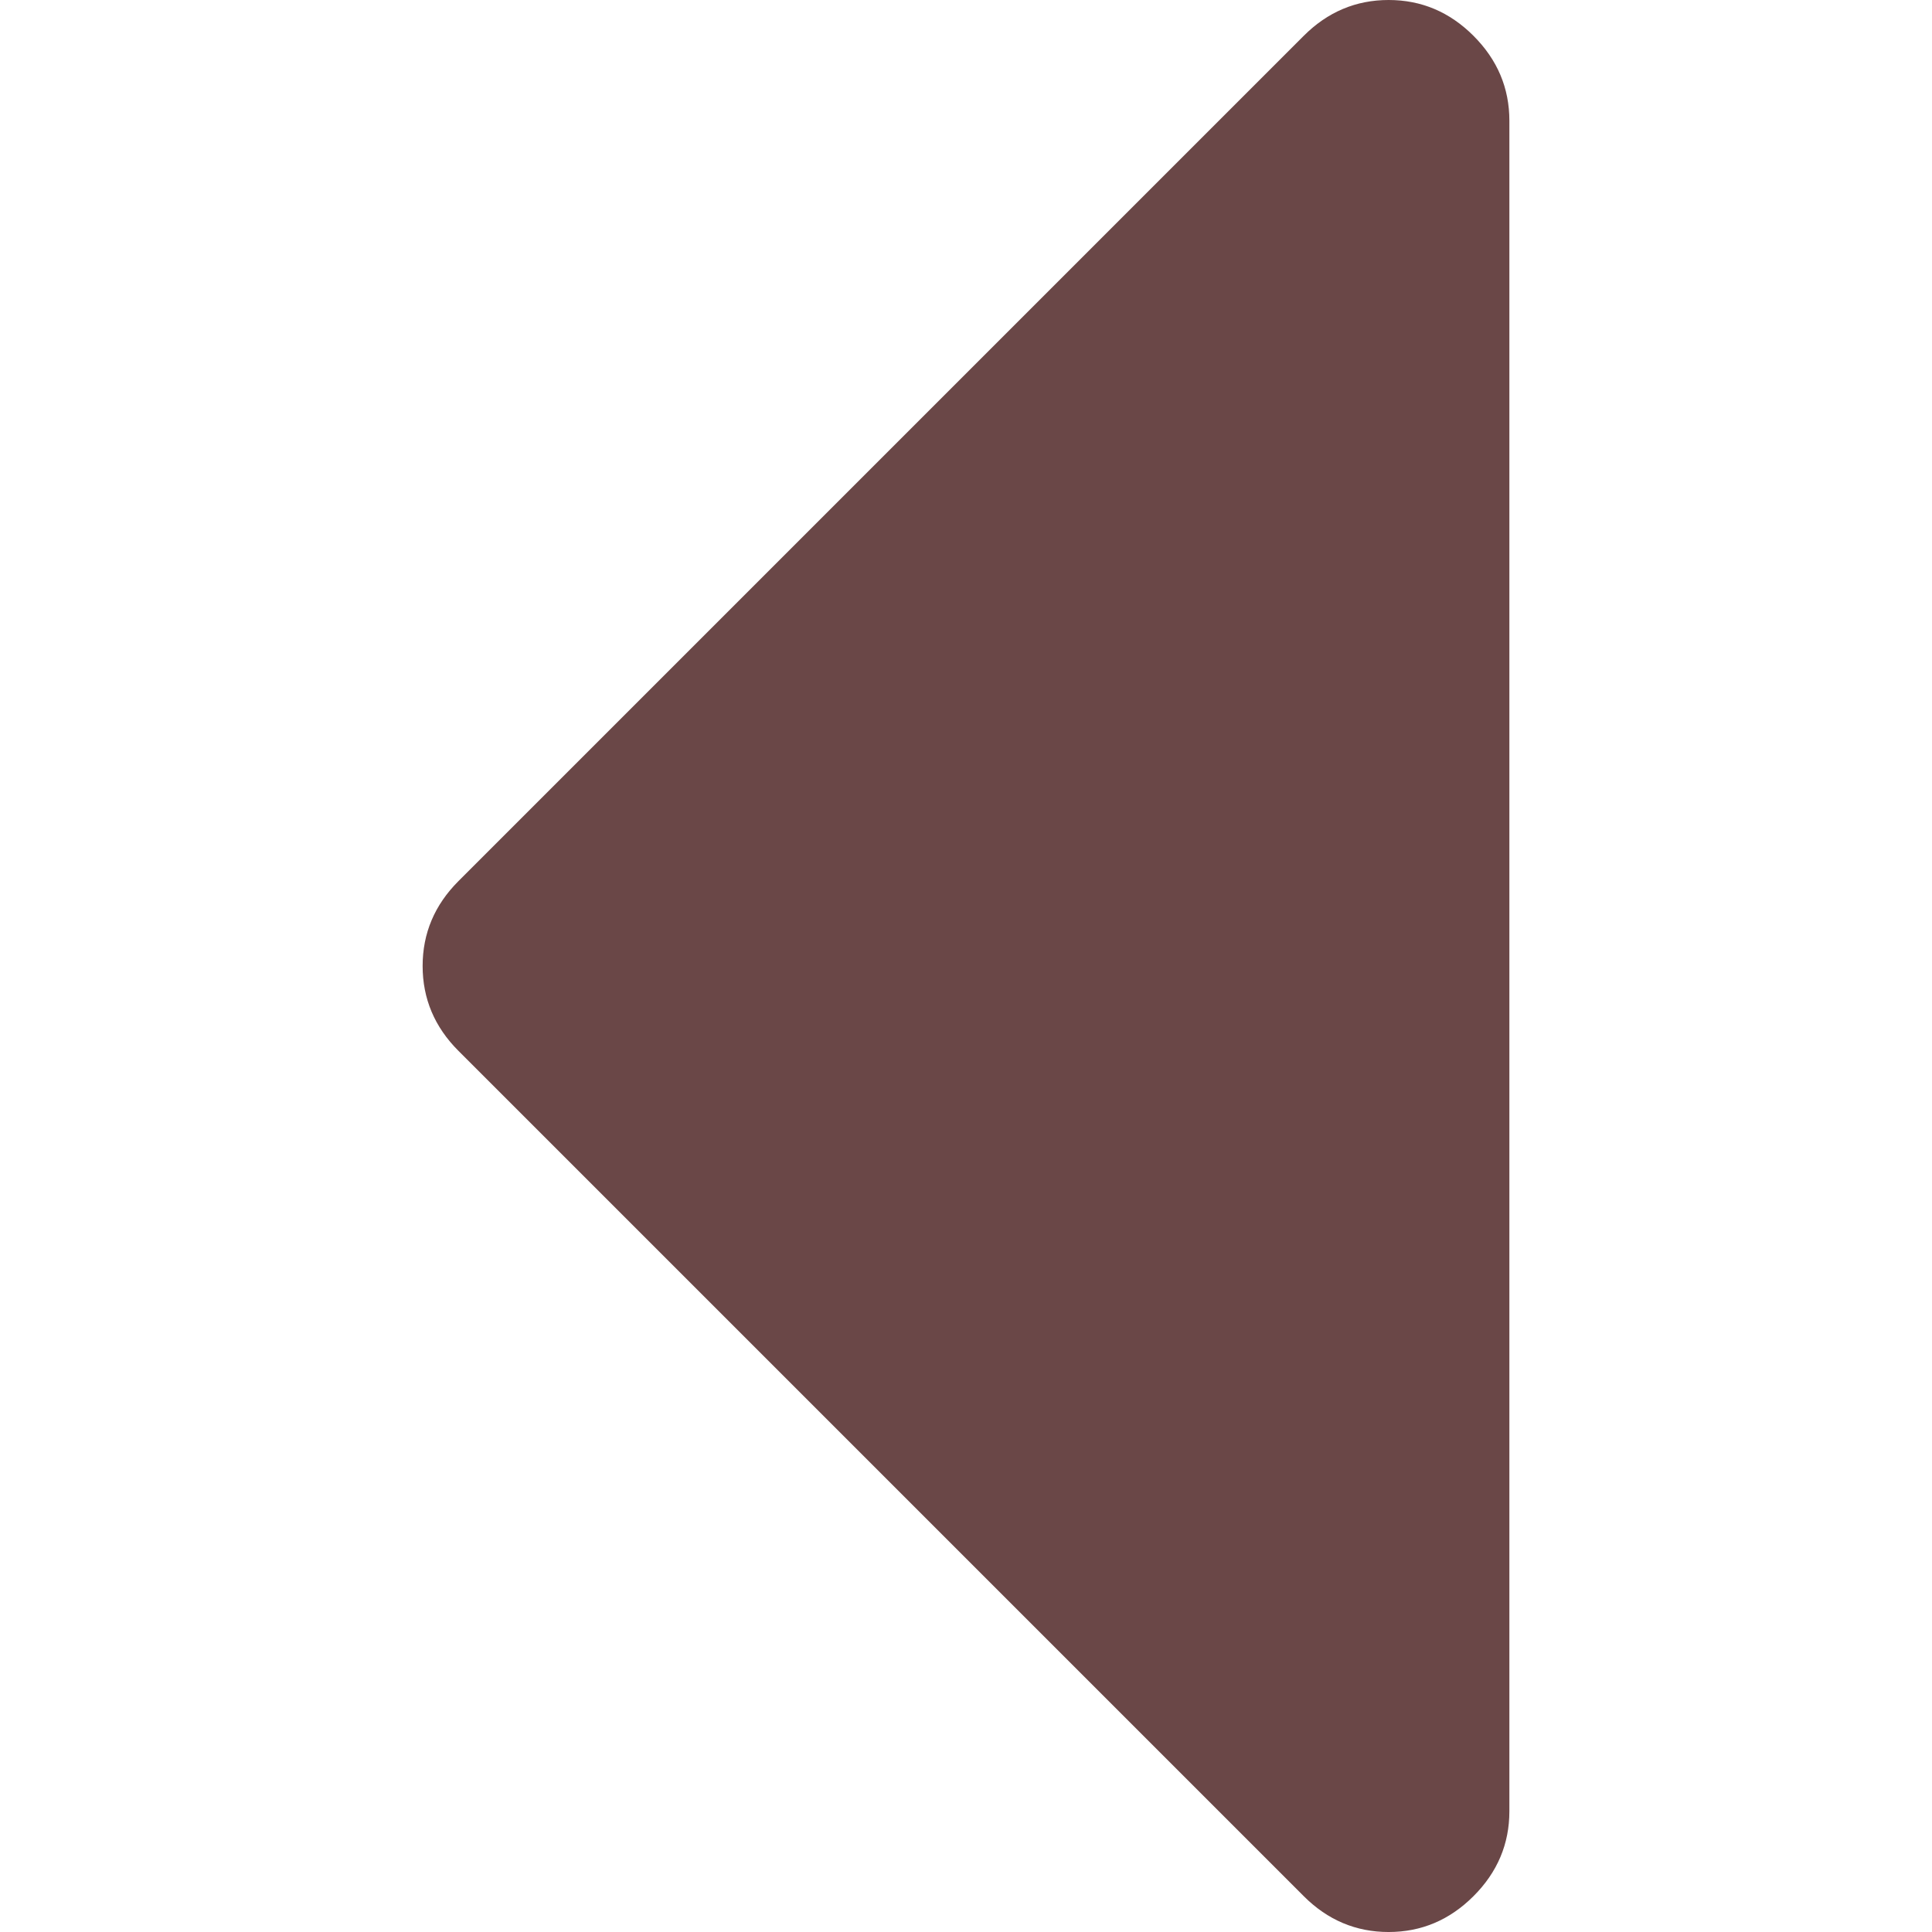
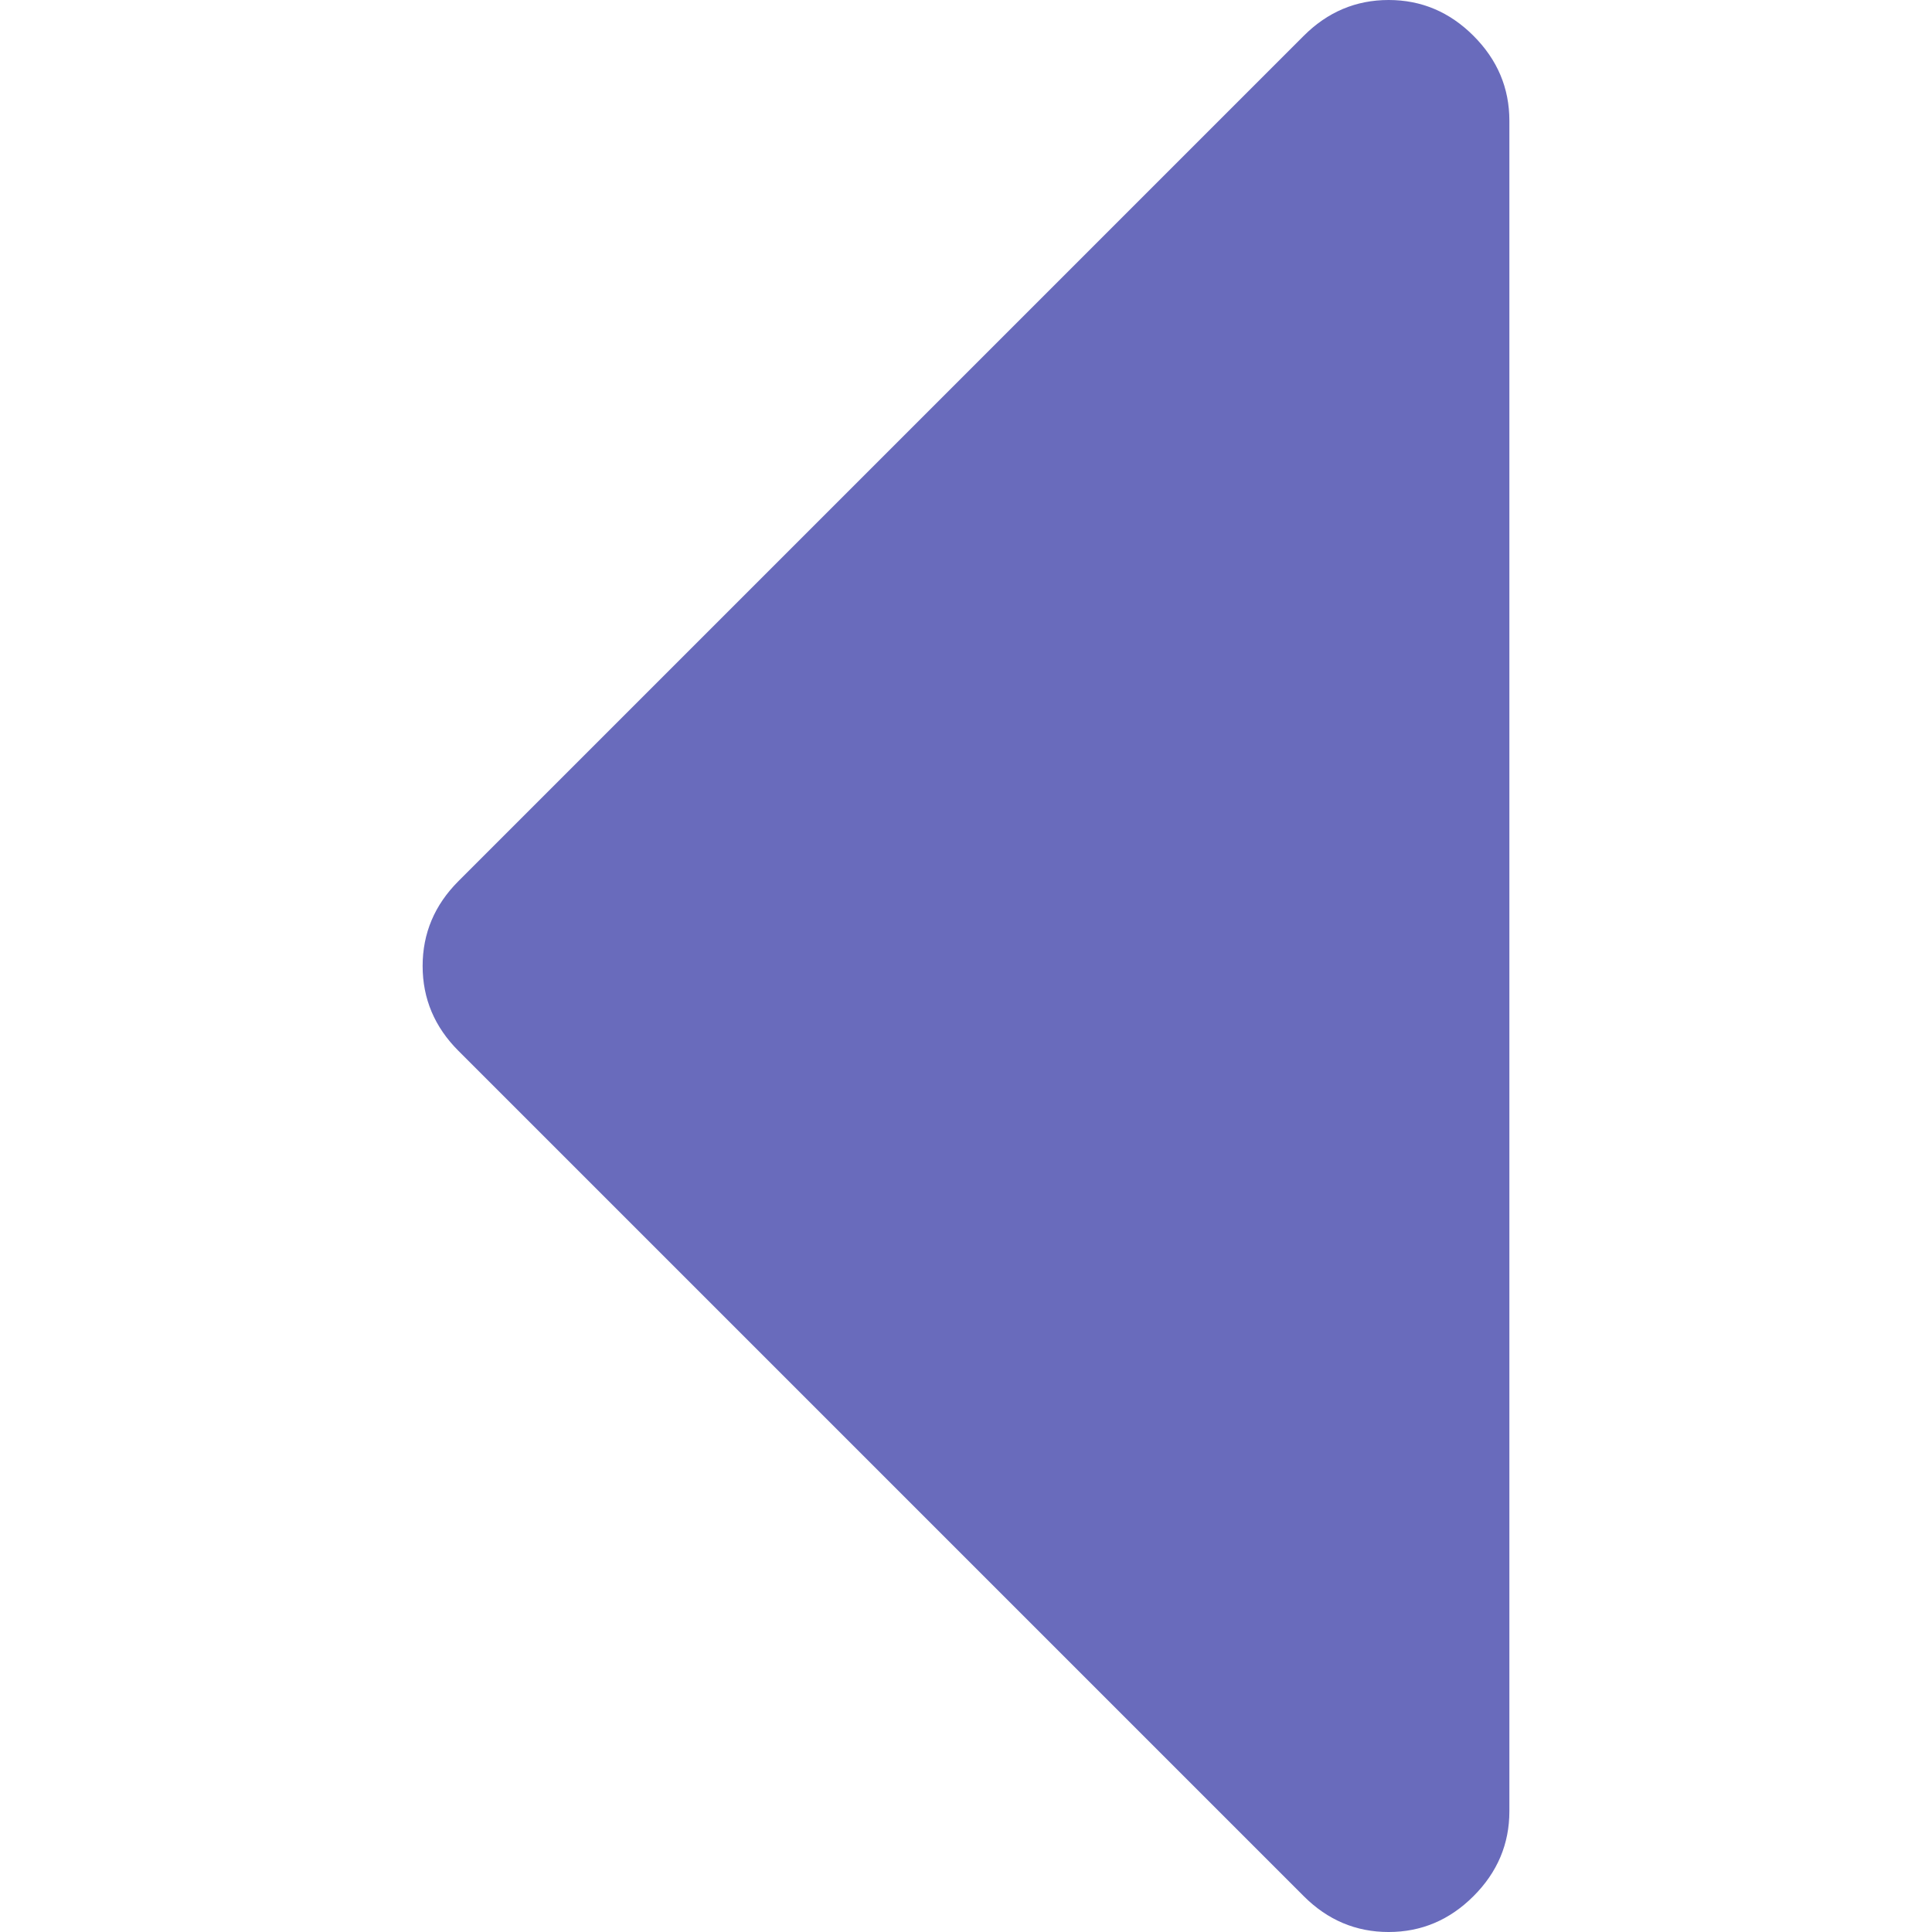
- <svg xmlns="http://www.w3.org/2000/svg" version="1.1" id="Capa_1" x="0px" y="0px" width="20px" height="20px" fill="#6a4747" viewBox="0 0 292.359 292.359" style="enable-background:new 0 0 292.359 292.359;" xml:space="preserve">
+ <svg xmlns="http://www.w3.org/2000/svg" version="1.1" id="Capa_1" x="0px" y="0px" width="20px" height="20px" fill="#696bbc" viewBox="0 0 292.359 292.359" style="enable-background:new 0 0 292.359 292.359;" xml:space="preserve">
  <g>
    <path d="M222.979,5.424C219.364,1.807,215.08,0,210.132,0c-4.949,0-9.233,1.807-12.848,5.424L69.378,133.331   c-3.615,3.617-5.424,7.898-5.424,12.847c0,4.949,1.809,9.233,5.424,12.847l127.906,127.907c3.614,3.617,7.898,5.428,12.848,5.428   c4.948,0,9.232-1.811,12.847-5.428c3.617-3.614,5.427-7.898,5.427-12.847V18.271C228.405,13.322,226.596,9.042,222.979,5.424z" />
  </g>
</svg>
